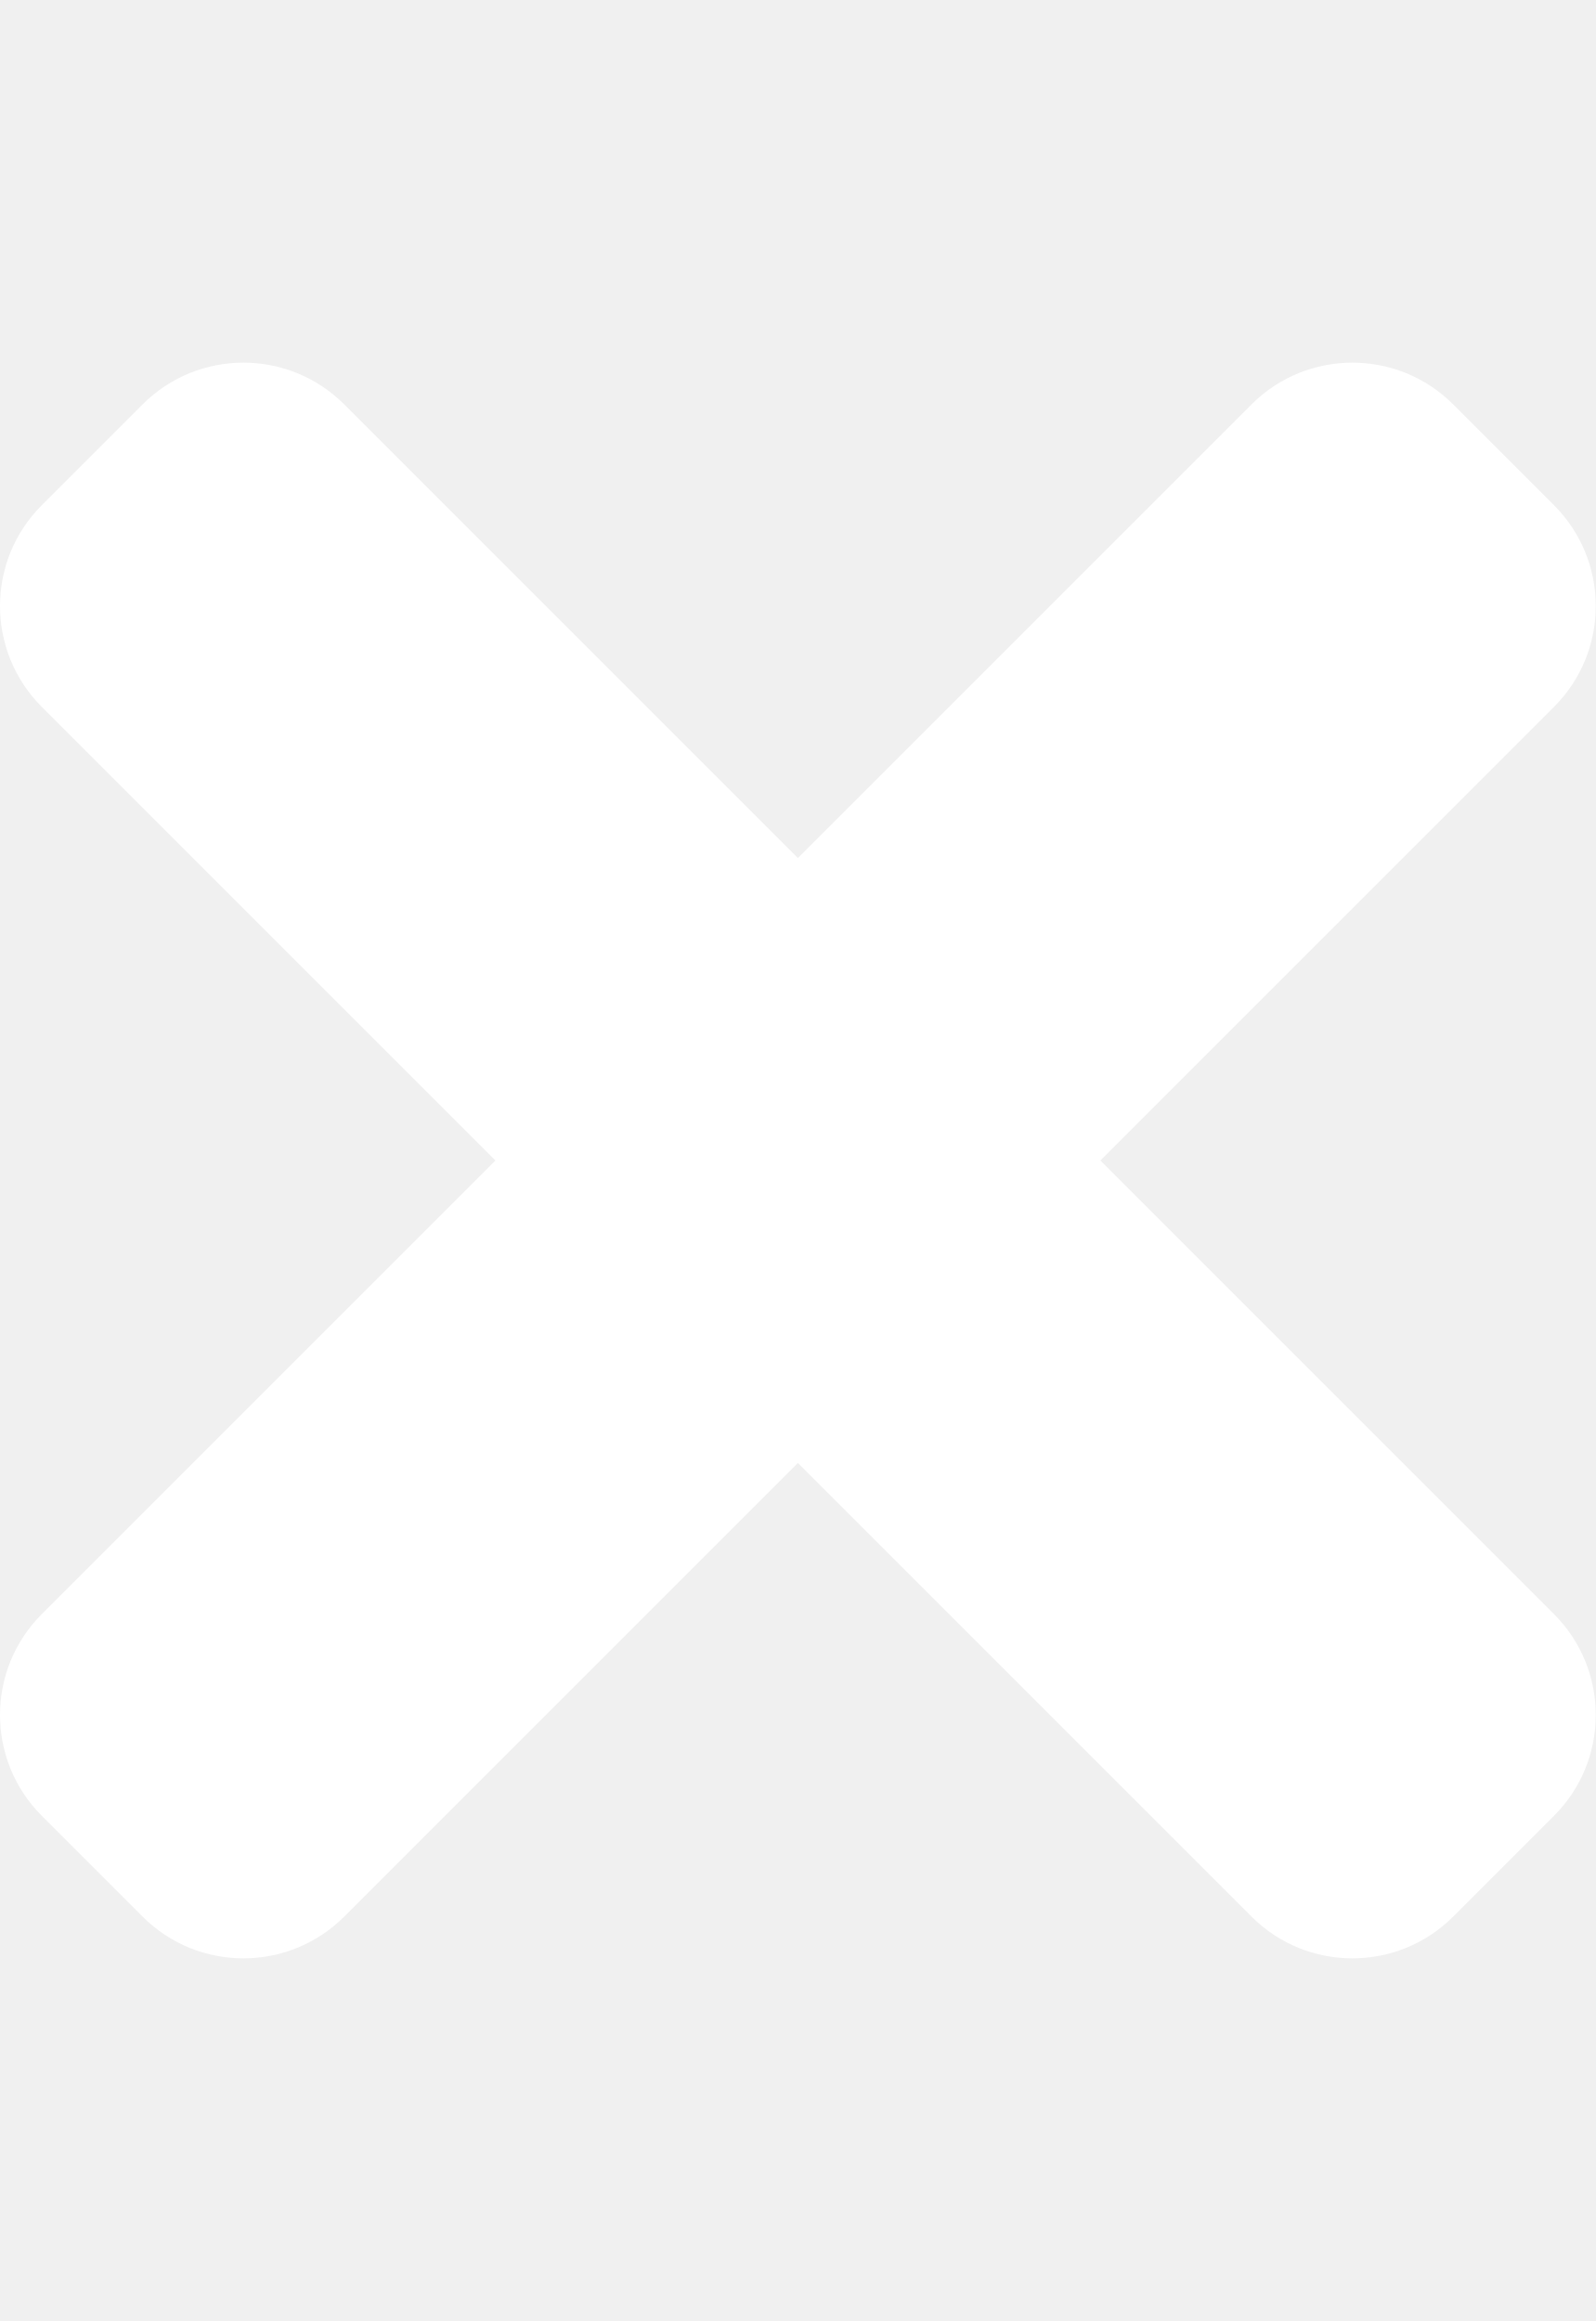
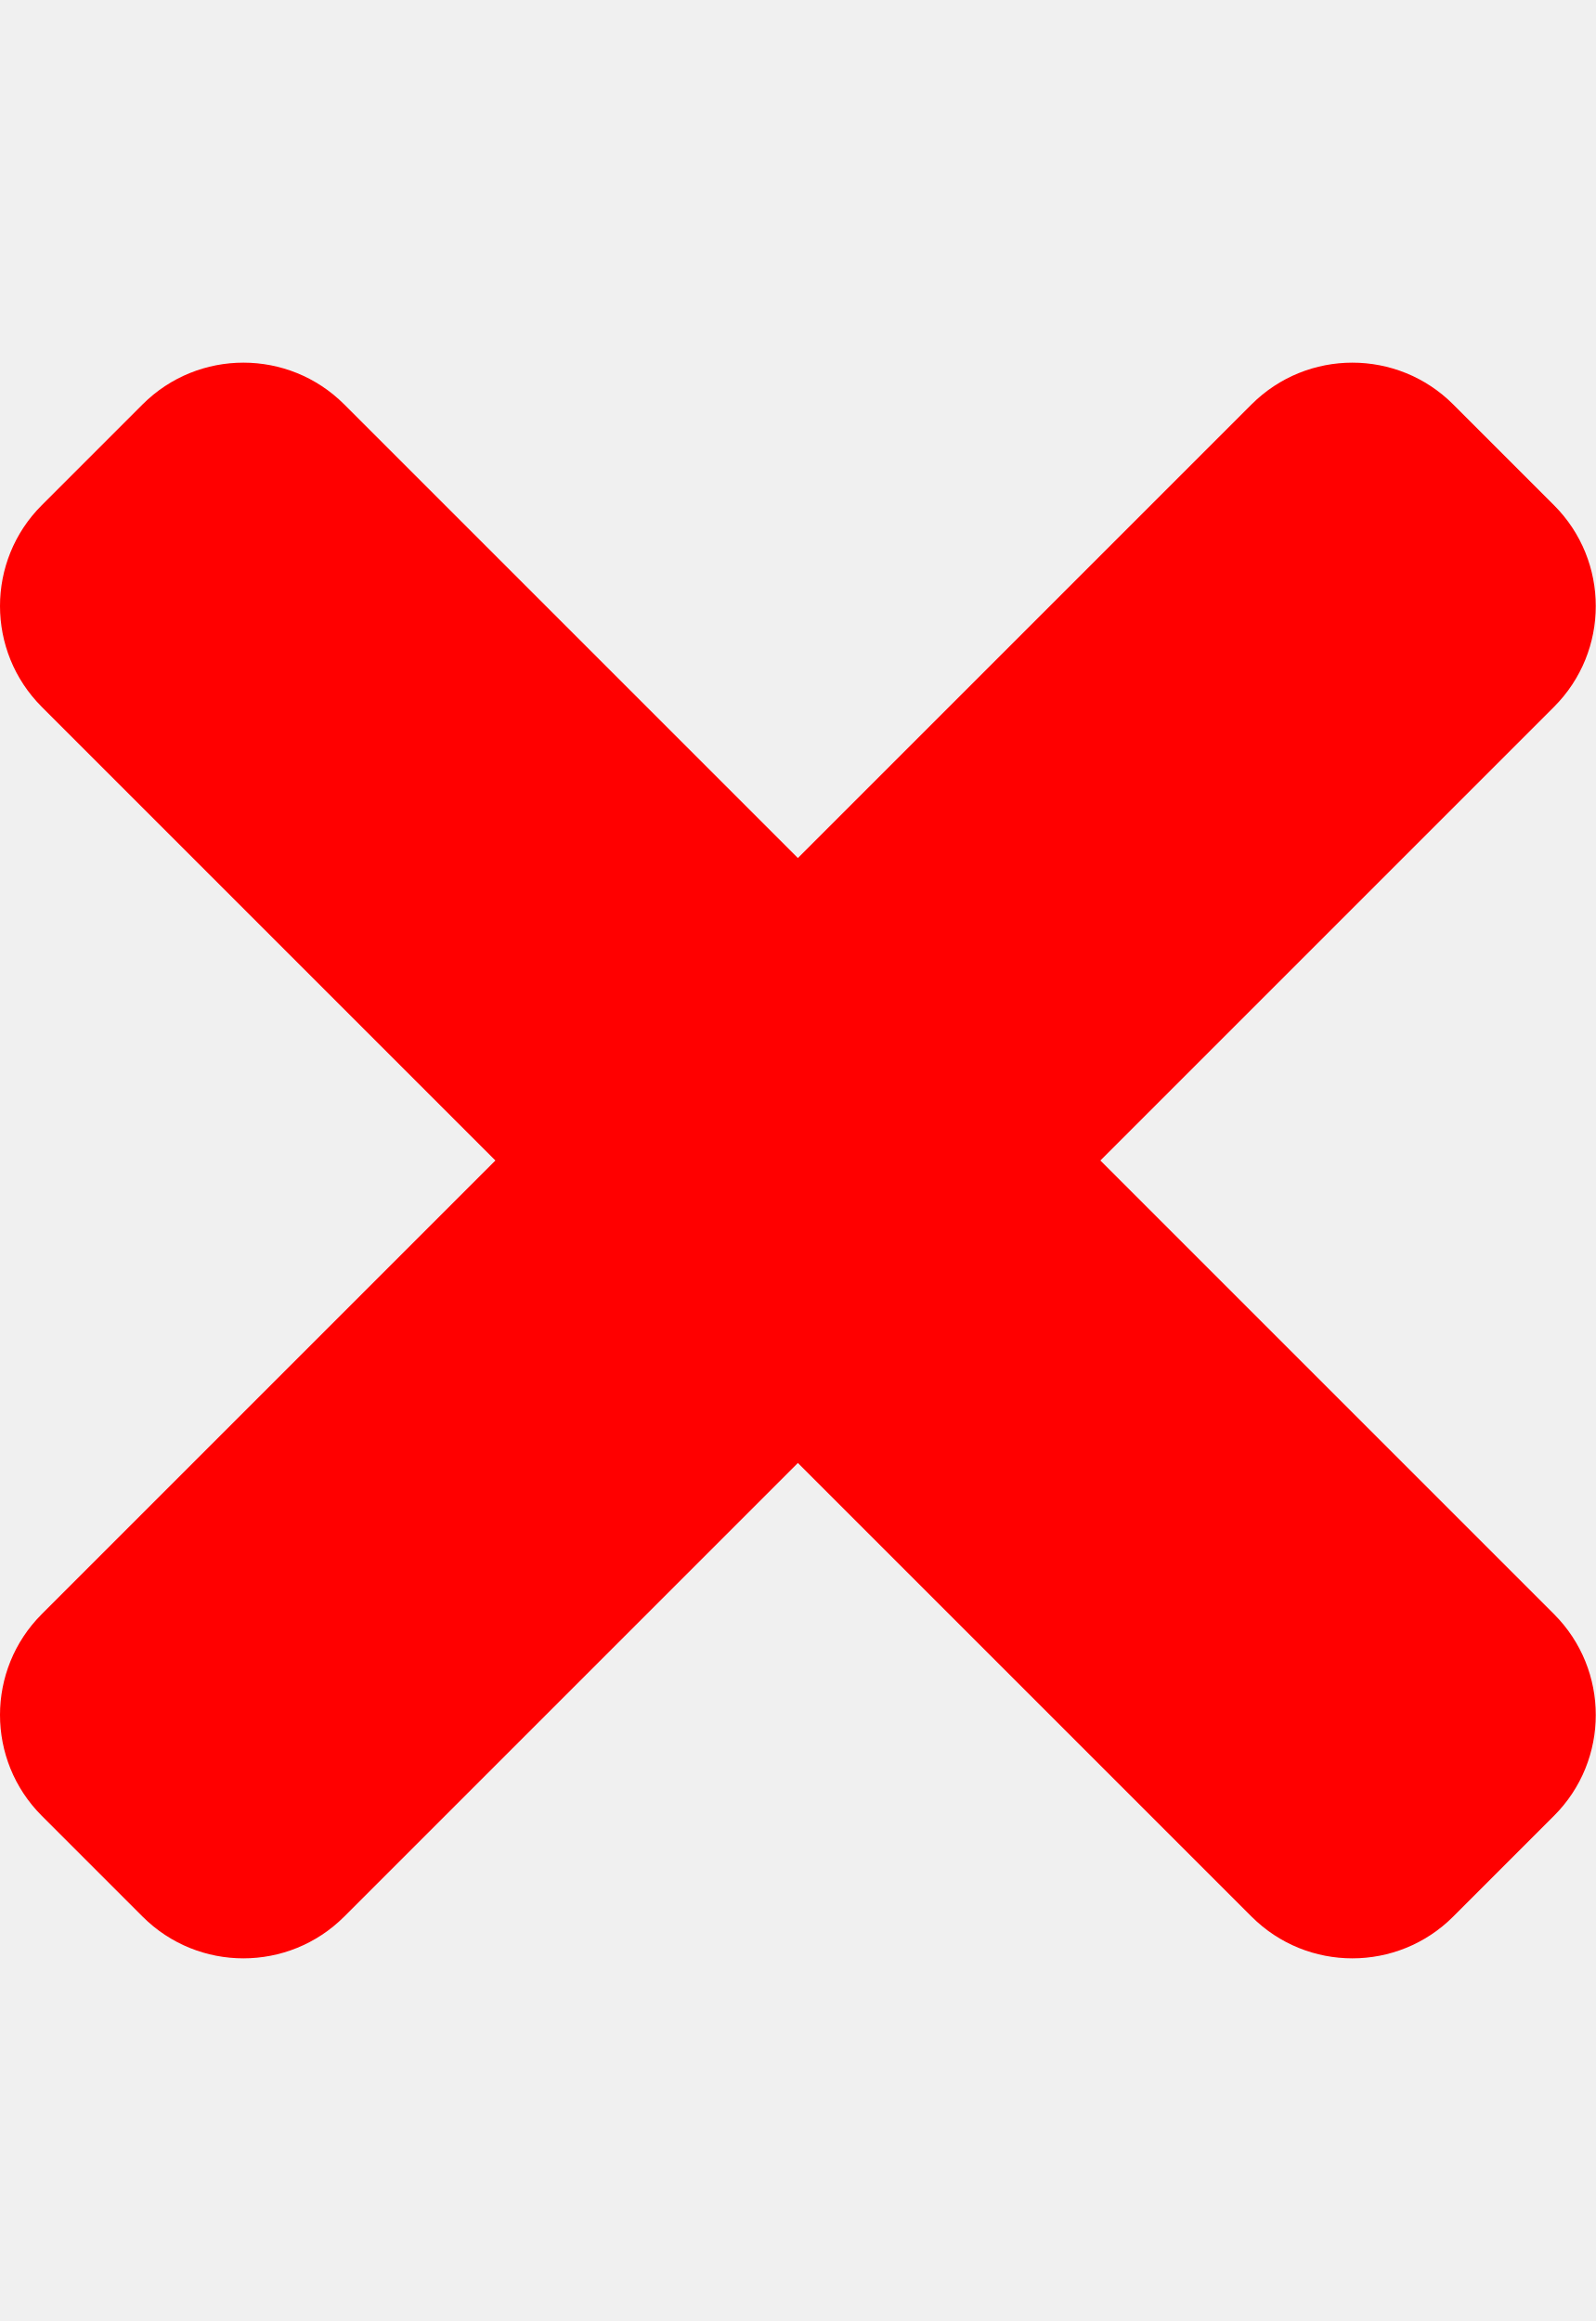
<svg xmlns="http://www.w3.org/2000/svg" aria-hidden="true" focusable="false" data-prefix="fas" data-icon="times" class="svg-inline--fa fa-times fa-w-11" role="img" viewBox="0 0 352 512">
-   <path fill="#fff" d="M242.72 256l100.07-100.07c12.28-12.28 12.28-32.19 0-44.48l-22.24-22.24c-12.28-12.28-32.19-12.28-44.48 0L176 189.28 75.93 89.21c-12.28-12.28-32.19-12.28-44.48 0L9.21 111.45c-12.28 12.28-12.28 32.19 0 44.48L109.28 256 9.21 356.07c-12.28 12.28-12.28 32.19 0 44.48l22.24 22.24c12.28 12.28 32.2 12.28 44.48 0L176 322.72l100.07 100.07c12.28 12.28 32.2 12.28 44.48 0l22.24-22.24c12.28-12.28 12.28-32.19 0-44.48L242.72 256z" />
+   <path fill="#ff0000" d="M242.72 256l100.07-100.07c12.28-12.28 12.28-32.19 0-44.48l-22.24-22.24c-12.28-12.28-32.19-12.28-44.48 0L176 189.28 75.93 89.21c-12.28-12.28-32.19-12.28-44.48 0L9.21 111.45c-12.28 12.28-12.28 32.19 0 44.48L109.28 256 9.21 356.07c-12.28 12.28-12.28 32.19 0 44.48l22.24 22.24c12.28 12.28 32.2 12.28 44.48 0L176 322.72l100.07 100.07c12.28 12.28 32.2 12.28 44.48 0l22.24-22.24c12.28-12.28 12.28-32.19 0-44.48L242.72 256z" />
</svg>
